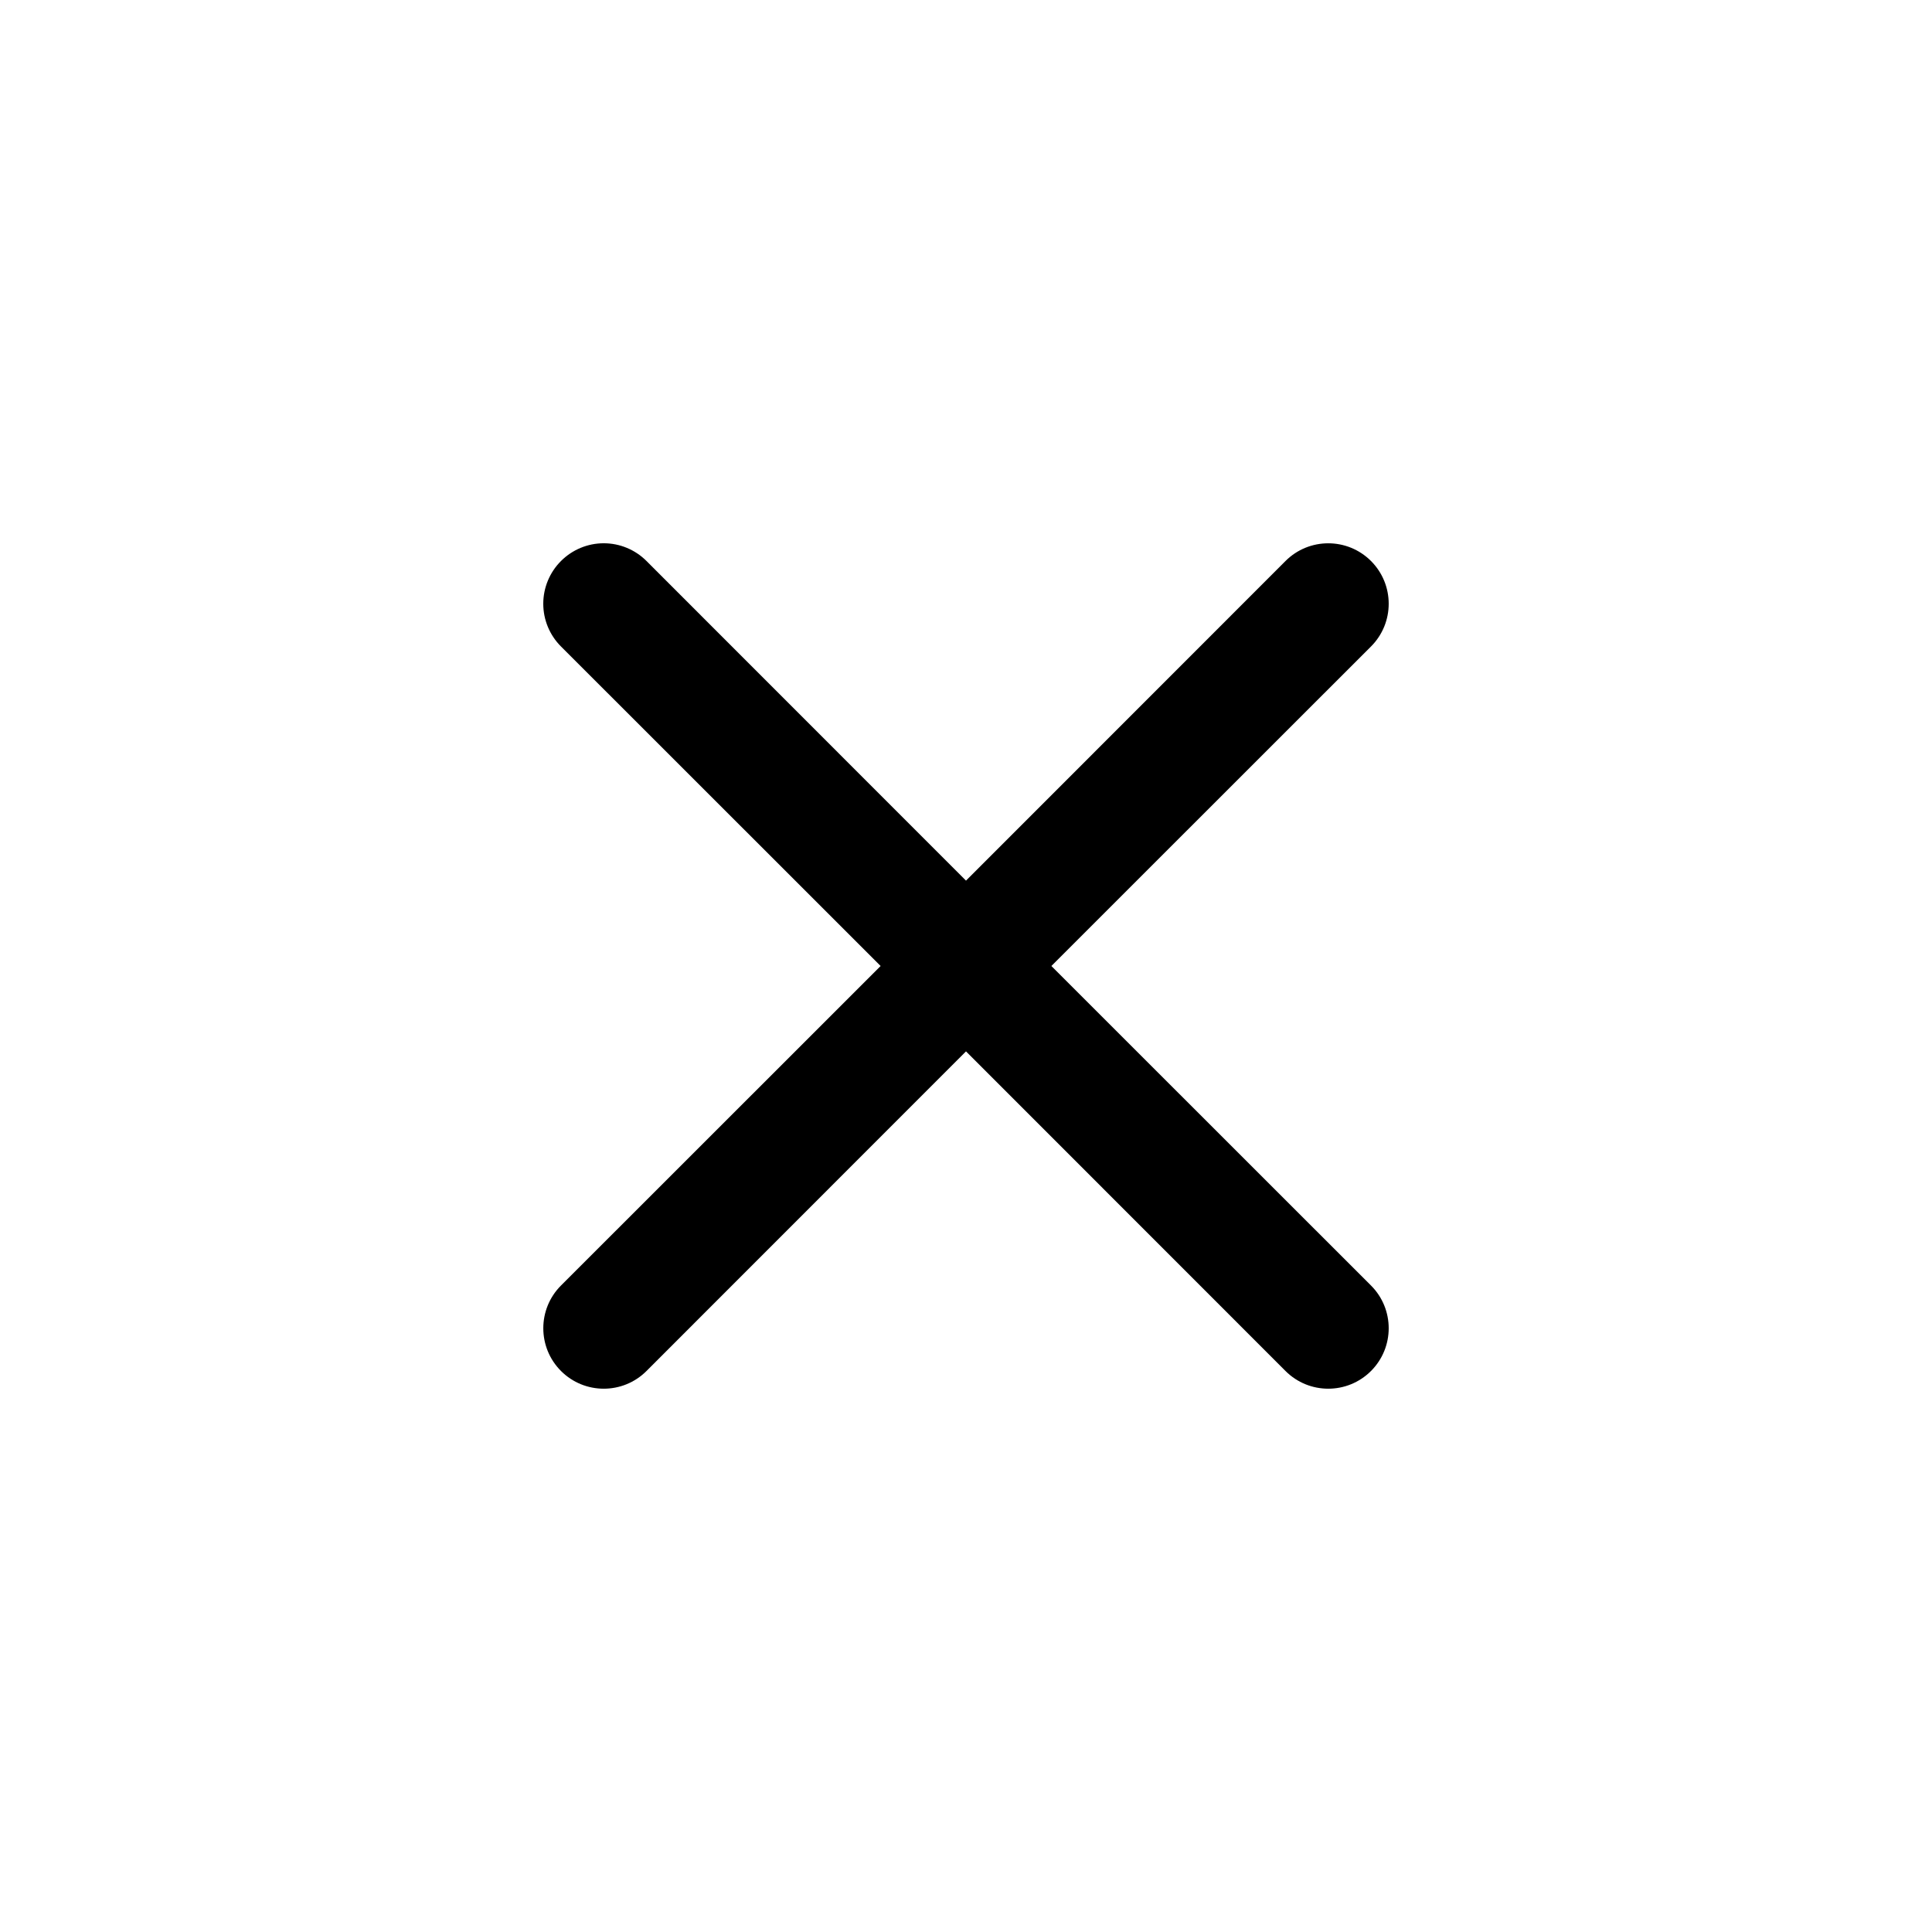
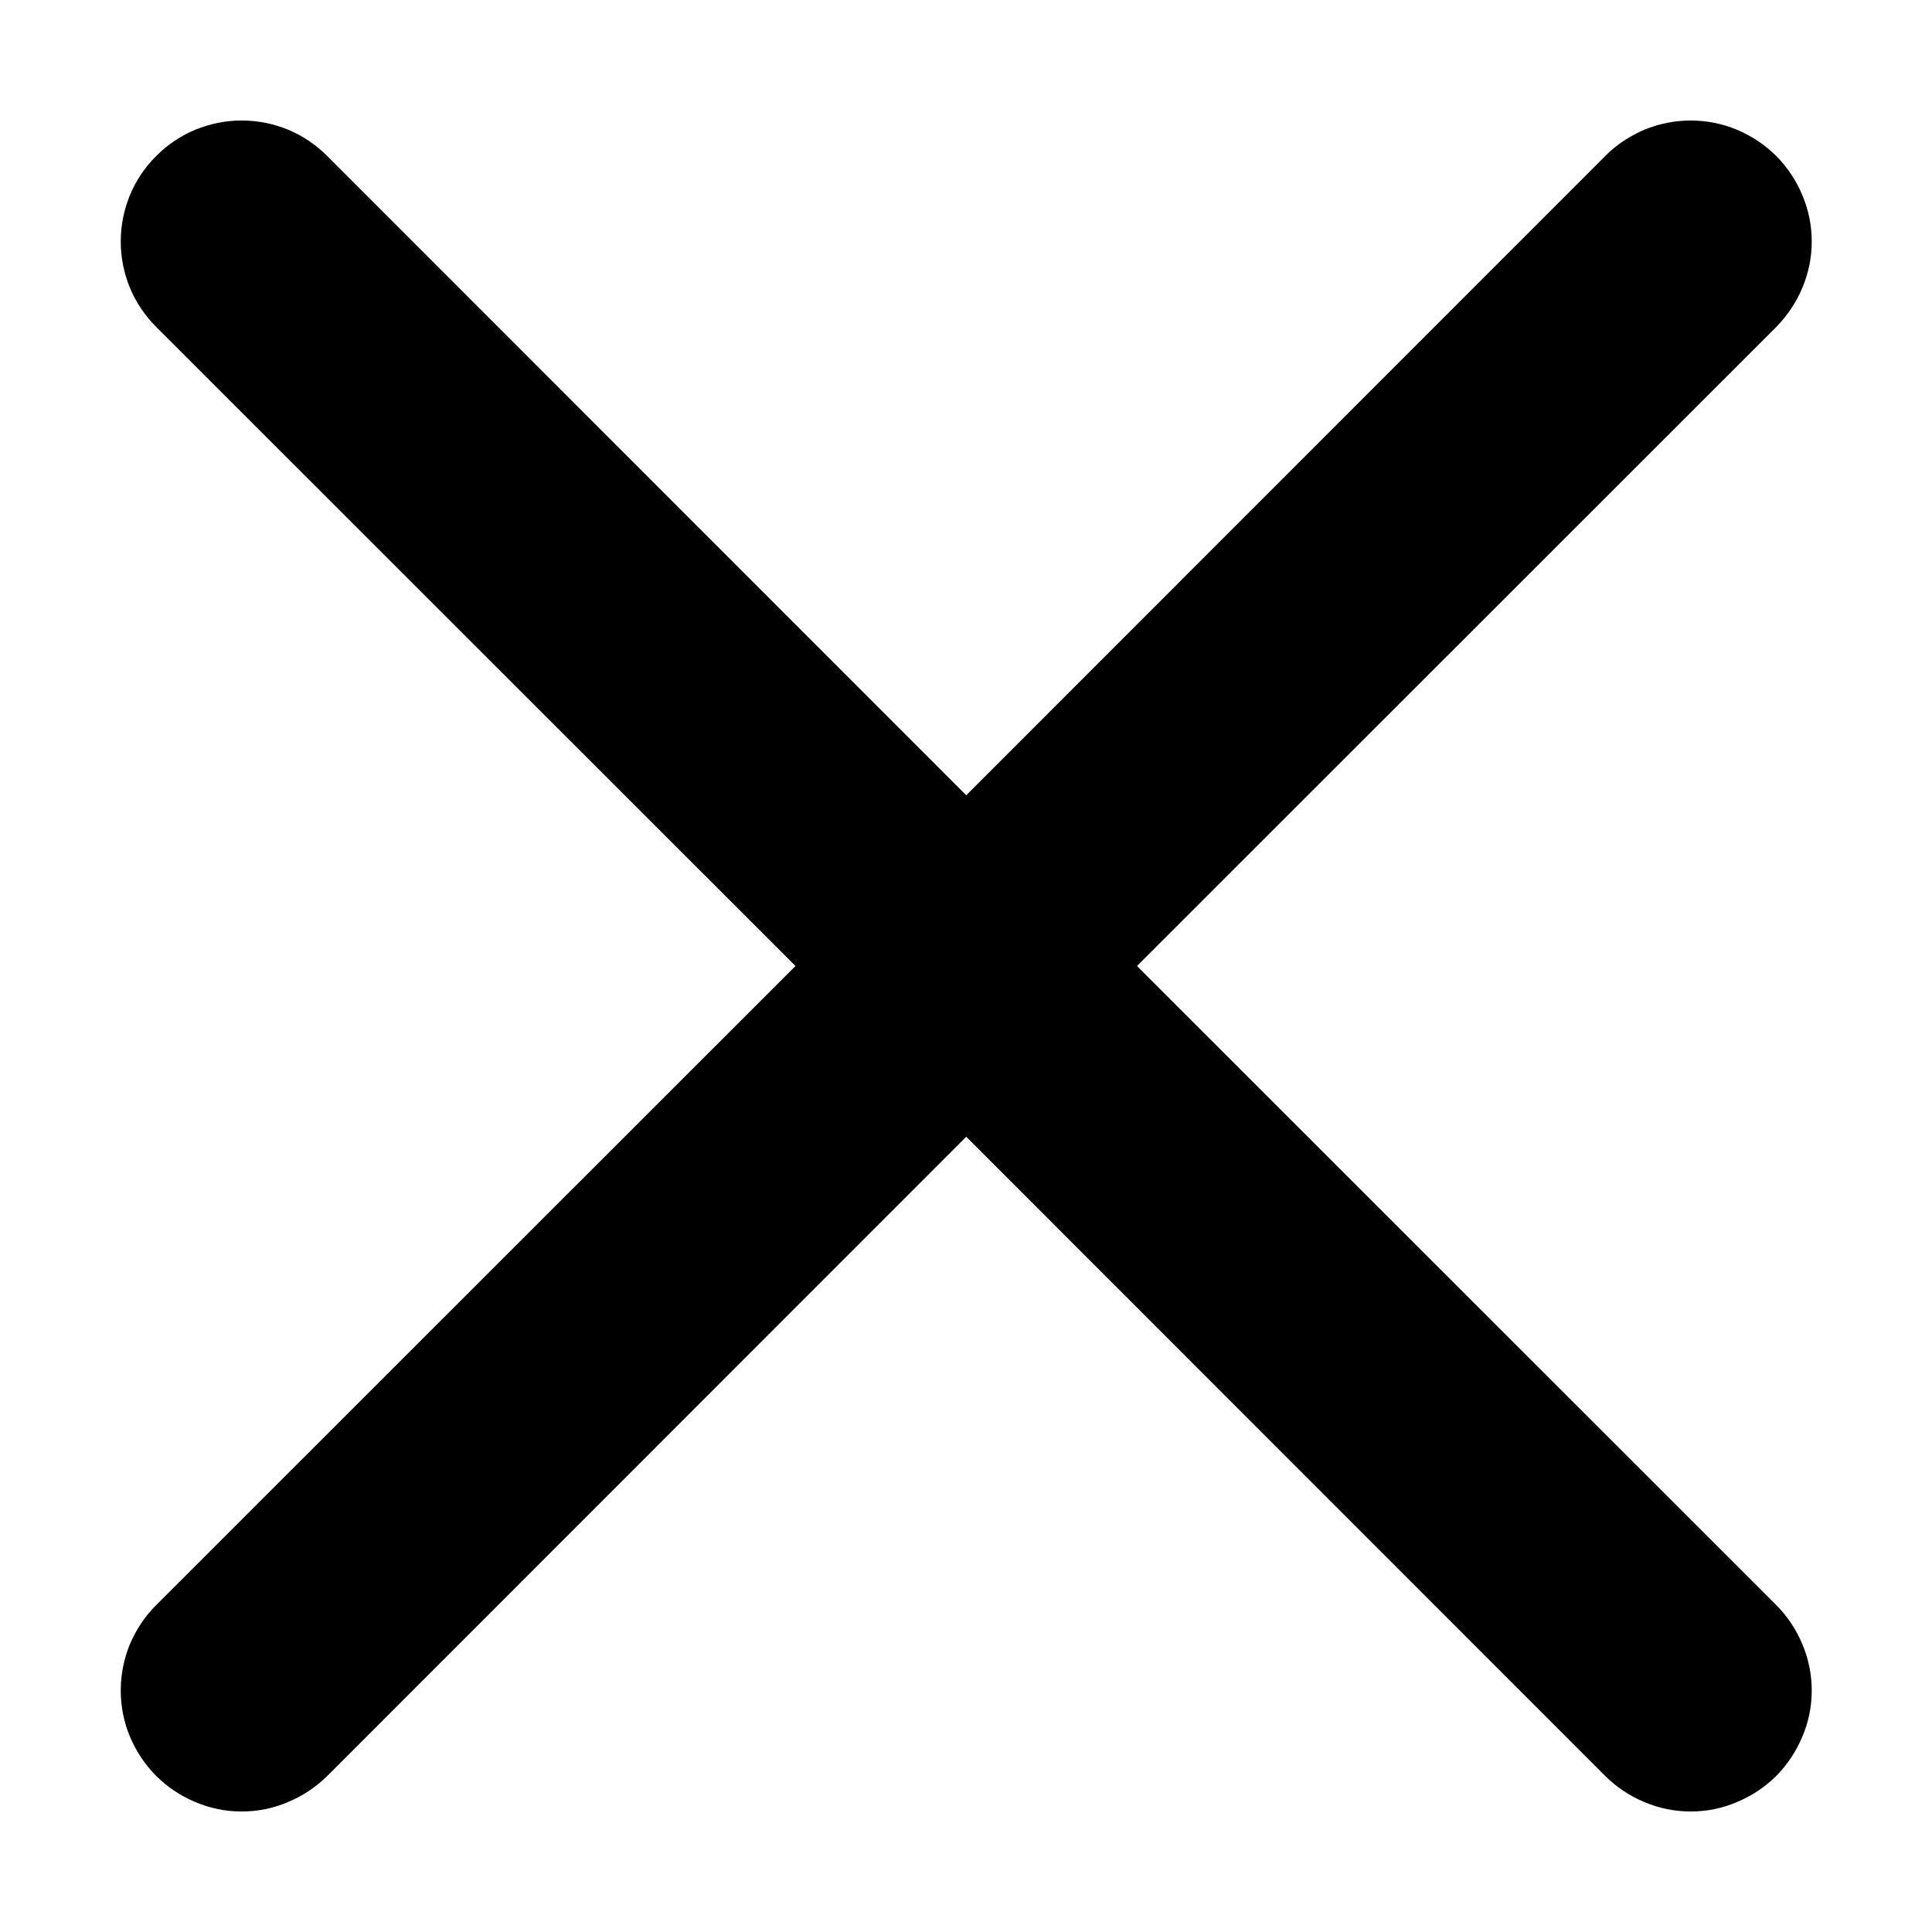
- <svg xmlns="http://www.w3.org/2000/svg" width="16" height="16" fill="currentColor" class="bi bi-x" viewBox="0 0 16 16">
-   <path d="M4.646 4.646a.5.5 0 0 1 .708 0L8 7.293l2.646-2.647a.5.5 0 0 1 .708.708L8.707 8l2.647 2.646a.5.5 0 0 1-.708.708L8 8.707l-2.646 2.647a.5.5 0 0 1-.708-.708L7.293 8 4.646 5.354a.5.5 0 0 1 0-.708" />
+ <svg xmlns="http://www.w3.org/2000/svg" width="8" height="8" viewBox="0 0 8 8" fill="none">
+   <path d="M0.647 0.646C0.693 0.599 0.749 0.562 0.809 0.537C0.87 0.512 0.935 0.499 1.001 0.499C1.067 0.499 1.132 0.512 1.193 0.537C1.253 0.562 1.308 0.599 1.355 0.646L4.001 3.293L6.647 0.646C6.693 0.599 6.749 0.563 6.809 0.537C6.87 0.512 6.935 0.499 7.001 0.499C7.067 0.499 7.132 0.512 7.192 0.537C7.253 0.563 7.308 0.599 7.355 0.646C7.401 0.692 7.438 0.748 7.463 0.808C7.489 0.869 7.502 0.934 7.502 1C7.502 1.066 7.489 1.131 7.463 1.192C7.438 1.252 7.401 1.307 7.355 1.354L4.708 4L7.355 6.646C7.401 6.692 7.438 6.748 7.463 6.808C7.489 6.869 7.502 6.934 7.502 7C7.502 7.066 7.489 7.131 7.463 7.191C7.438 7.252 7.401 7.307 7.355 7.354C7.308 7.4 7.253 7.437 7.192 7.462C7.132 7.488 7.067 7.501 7.001 7.501C6.935 7.501 6.87 7.488 6.809 7.462C6.749 7.437 6.693 7.4 6.647 7.354L4.001 4.707L1.355 7.354C1.308 7.4 1.253 7.437 1.192 7.462C1.132 7.488 1.067 7.501 1.001 7.501C0.935 7.501 0.87 7.488 0.809 7.462C0.749 7.437 0.693 7.4 0.647 7.354C0.6 7.307 0.564 7.252 0.538 7.191C0.513 7.131 0.5 7.066 0.5 7C0.5 6.934 0.513 6.869 0.538 6.808C0.564 6.748 0.6 6.692 0.647 6.646L3.294 4L0.647 1.354C0.6 1.307 0.563 1.252 0.538 1.192C0.513 1.131 0.5 1.066 0.5 1C0.5 0.934 0.513 0.869 0.538 0.808C0.563 0.748 0.6 0.692 0.647 0.646Z" fill="black" />
</svg>
